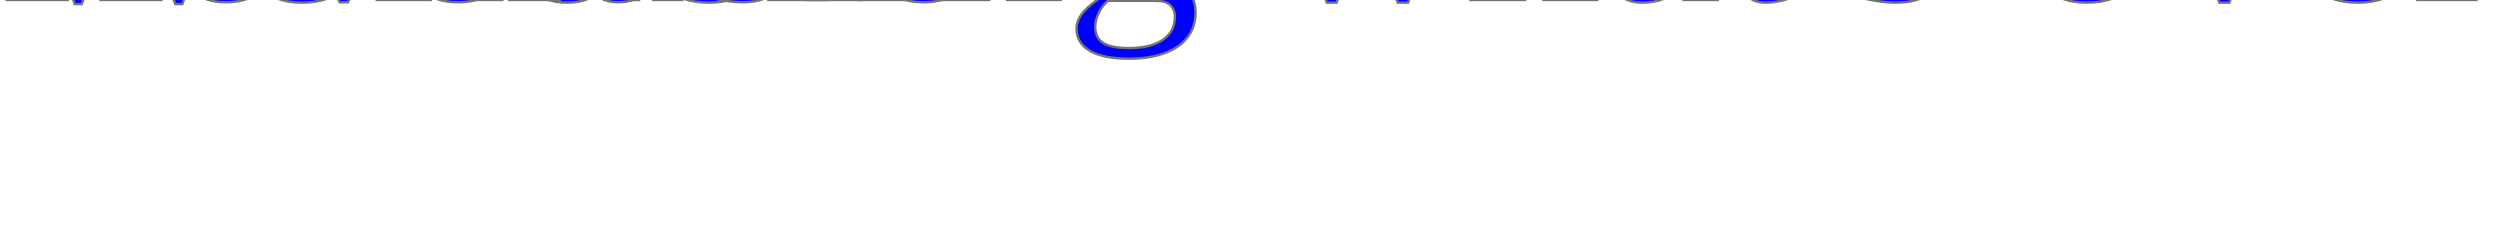
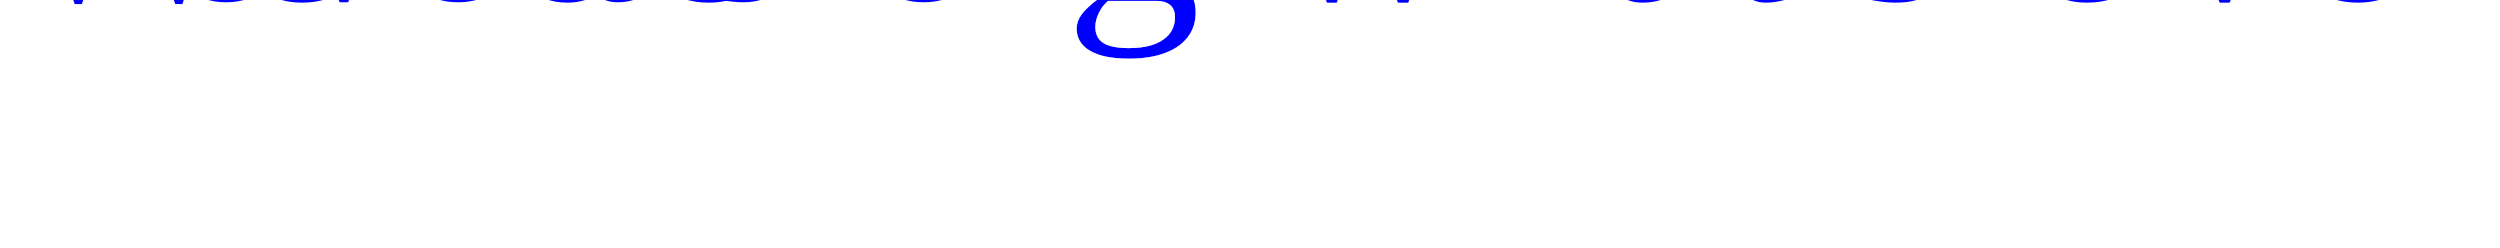
<svg xmlns="http://www.w3.org/2000/svg" xmlns:ns1="http://xmlns.pavpen.dev/calculable-svg/0.1" xmlns:ns2="http://xmlns.pavpen.dev/calculable-svg/0.1/attribute-expression/attribute-name" xmlns:ns3="http://xmlns.pavpen.dev/calculable-svg/0.1/attribute-expression/jinja" ns1:live-update="true" ns2:viewbox="viewBox" ns3:viewbox="         {{- document.getConst('contentBBox').x - document.getConst('braceStrokeWidthPx') / 2 }}{{ ' ' }}         {{- document.getConst('contentBBox').y - document.getConst('braceStrokeWidthPx') / 2 }}{{ ' ' }}         {{- document.getConst('contentBBox').width + document.getConst('braceStrokeWidthPx') }}{{ ' ' }}         {{- document.getConst('contentBBox').height + document.getConst('braceStrokeWidthPx') }}">
  <style>
        .static-label {
            font-size: 56px;
-             stroke-width: 0.5px;
            fill: #00f;
-             stroke: #757575;
+             text-shadow: 1px 2px 1px #d3d3d3;
+             filter: drop-shadow(1px 1px 3px #fff);
        }
        .responsive-label {
            font-size: 48px;
-             stroke-width: 0.5px;
            fill: #00f;
-             stroke: #757575;
+             text-shadow: 1px 2px 1px #d3d3d3;
+             filter: drop-shadow(1px 1px 3px #fff);
            /* An transition animation for showing CSVG live update on hover: */
-             transition: font-size 0.5s ease, fill 1s ease, stroke 0.5s ease;
+             transition: font-size 0.5s ease, fill 1s ease, text-shadow 0.5s ease, filter 0.5s ease;
        }
        .responsive-label:hover {
            font-size: 56px;
-             fill: #757575;
-             stroke: #00f;
+             fill: #4060a0;
+             text-shadow: 1px 2px 1px #fff;
+             filter: drop-shadow(1px 1px 3px #00f);
        }
        .brace {
            stroke: #000;
            stroke-width: 4.8px;
+             fill: none;
+         }
+         .brace-outline {
+             stroke: #757575;
+             stroke-width: 6.8px;
            fill: none;
        }
    </style>
  <ns1:consts>
    <ns1:const ns1:name="contentBBox">document.localIdToElement.get('content').getBBox()</ns1:const>
    <ns1:const ns1:name="fontSizePx">document.localIdToElement.get('responsive-label').getUsedStyleDimensions().fontSizePx</ns1:const>
    <ns1:const ns1:name="braceToBaseLineDistancePx">document.getConst('fontSizePx') * 0.2</ns1:const>
    <ns1:const ns1:name="braceStrokeWidthPx">document.localIdToElement.get('brace').getUsedStyleDimensions().strokeWidthPx</ns1:const>
    <ns1:const ns1:name="braceHandDepthPx">document.getConst('fontSizePx') * 0.2</ns1:const>
    <ns1:const ns1:name="braceHandCornerRadiusPx">document.getConst('fontSizePx') * 0.05</ns1:const>
    <ns1:const ns1:name="braceMouthDepthPx">document.getConst('fontSizePx') * 0.2</ns1:const>
    <ns1:const ns1:name="braceMouthWidthPx">document.getConst('fontSizePx') * 0.25</ns1:const>
    <ns1:const ns1:name="braceMouthCornerRadiusPx">document.getConst('fontSizePx') * 0.05</ns1:const>
    <ns1:const ns1:name="braceSpanPx">document.localIdToElement.get('responsive-label-container').getBBox().width</ns1:const>
    <ns1:const ns1:name="braceHandStraightLengthPx">document.getConst('braceHandDepthPx') - document.getConst('braceHandCornerRadiusPx')</ns1:const>
    <ns1:const ns1:name="braceSpanStraightLengthPx">document.getConst('braceSpanPx') / 2 - document.getConst('braceHandCornerRadiusPx') - document.getConst('braceMouthWidthPx') / 2</ns1:const>
    <ns1:const ns1:name="braceMouthVertDistPastCornerPx">document.getConst('braceMouthDepthPx') - document.getConst('braceMouthCornerRadiusPx')</ns1:const>
    <ns1:const ns1:name="braceMouthCornerCosAngleQuadEqA">document.getConst('braceMouthVertDistPastCornerPx') * document.getConst('braceMouthVertDistPastCornerPx') + document.getConst('braceMouthWidthPx') * document.getConst('braceMouthWidthPx') / 4</ns1:const>
    <ns1:const ns1:name="braceMouthCornerCosAngleQuadEqB">2 * document.getConst('braceMouthCornerRadiusPx') * document.getConst('braceMouthVertDistPastCornerPx')</ns1:const>
    <ns1:const ns1:name="braceMouthCornerCosAngleQuadEqC">document.getConst('braceMouthCornerRadiusPx') * document.getConst('braceMouthCornerRadiusPx') - document.getConst('braceMouthWidthPx') * document.getConst('braceMouthWidthPx') / 4</ns1:const>
    <ns1:const ns1:name="braceMouthCornerCosAngle">(-document.getConst('braceMouthCornerCosAngleQuadEqB') + Math.sqrt(document.getConst('braceMouthCornerCosAngleQuadEqB') * document.getConst('braceMouthCornerCosAngleQuadEqB') - 4 * document.getConst('braceMouthCornerCosAngleQuadEqA') * document.getConst('braceMouthCornerCosAngleQuadEqC'))) / (2 * document.getConst('braceMouthCornerCosAngleQuadEqA'))</ns1:const>
    <ns1:const ns1:name="braceMouthCornerSinAngle">Math.sqrt(1 - document.getConst('braceMouthCornerCosAngle') * document.getConst('braceMouthCornerCosAngle'))</ns1:const>
    <ns1:const ns1:name="braceMouthCornerHorizontalSizePx">document.getConst('braceMouthCornerRadiusPx') * document.getConst('braceMouthCornerSinAngle')</ns1:const>
    <ns1:const ns1:name="braceMouthCornerVerticalSizePx">document.getConst('braceMouthCornerRadiusPx') * (1 - document.getConst('braceMouthCornerCosAngle'))</ns1:const>
    <ns1:const ns1:name="braceMouthStraightLengthHorizontalComponentPx">document.getConst('braceMouthWidthPx') / 2 - document.getConst('braceMouthCornerHorizontalSizePx')</ns1:const>
    <ns1:const ns1:name="braceMouthStraightLengthVerticalComponentPx">document.getConst('braceMouthDepthPx') - document.getConst('braceMouthCornerVerticalSizePx')</ns1:const>
  </ns1:consts>
  <g ns1:doc-local-id="content">
-     <path ns1:doc-local-id="brace" class="brace" ns3:d="             {{- '' }}M1,{{ document.getConst('braceToBaseLineDistancePx') }}             {{- ' ' }}v{{ document.getConst('braceHandStraightLengthPx') }}             {{- ' ' }}a{{ document.getConst('braceHandCornerRadiusPx') }},{{ document.getConst('braceHandCornerRadiusPx') }},0,0,0,{{ document.getConst('braceHandCornerRadiusPx') }},{{ document.getConst('braceHandCornerRadiusPx') }}             {{- ' ' }}h{{ document.getConst('braceSpanStraightLengthPx') }}             {{- ' ' }}a{{ document.getConst('braceMouthCornerRadiusPx') }},{{ document.getConst('braceMouthCornerRadiusPx') }},0,0,1,{{ document.getConst('braceMouthCornerHorizontalSizePx') }},{{ document.getConst('braceMouthCornerVerticalSizePx') }}             {{- ' ' }}l{{ document.getConst('braceMouthStraightLengthHorizontalComponentPx') }},{{ document.getConst('braceMouthStraightLengthVerticalComponentPx') }}             {{- ' ' }}l{{ document.getConst('braceMouthStraightLengthHorizontalComponentPx') }},{{ 0 - document.getConst('braceMouthStraightLengthVerticalComponentPx') }}             {{- ' ' }}a{{ document.getConst('braceMouthCornerRadiusPx') }},{{ document.getConst('braceMouthCornerRadiusPx') }},0,0,1,{{ document.getConst('braceMouthCornerHorizontalSizePx') }},{{ 0 - document.getConst('braceMouthCornerVerticalSizePx') }}             {{- ' ' }}h{{ document.getConst('braceSpanStraightLengthPx') }}             {{- ' ' }}a{{ document.getConst('braceHandCornerRadiusPx') }},{{ document.getConst('braceHandCornerRadiusPx') }},0,0,0,{{ document.getConst('braceHandCornerRadiusPx') }},{{ 0 - document.getConst('braceHandCornerRadiusPx') }}             {{- ' ' }}v{{ 0 - document.getConst('braceHandStraightLengthPx') }}{{ '' -}}             " />
+     <path ns1:doc-local-id="braceOutline" class="brace-outline" ns3:d="             {{- '' }}M1,{{ document.getConst('braceToBaseLineDistancePx') }}             {{- ' ' }}v{{ document.getConst('braceHandStraightLengthPx') }}             {{- ' ' }}a{{ document.getConst('braceHandCornerRadiusPx') }},{{ document.getConst('braceHandCornerRadiusPx') }},0,0,0,{{ document.getConst('braceHandCornerRadiusPx') }},{{ document.getConst('braceHandCornerRadiusPx') }}             {{- ' ' }}h{{ document.getConst('braceSpanStraightLengthPx') }}             {{- ' ' }}a{{ document.getConst('braceMouthCornerRadiusPx') }},{{ document.getConst('braceMouthCornerRadiusPx') }},0,0,1,{{ document.getConst('braceMouthCornerHorizontalSizePx') }},{{ document.getConst('braceMouthCornerVerticalSizePx') }}             {{- ' ' }}l{{ document.getConst('braceMouthStraightLengthHorizontalComponentPx') }},{{ document.getConst('braceMouthStraightLengthVerticalComponentPx') }}             {{- ' ' }}l{{ document.getConst('braceMouthStraightLengthHorizontalComponentPx') }},{{ 0 - document.getConst('braceMouthStraightLengthVerticalComponentPx') }}             {{- ' ' }}a{{ document.getConst('braceMouthCornerRadiusPx') }},{{ document.getConst('braceMouthCornerRadiusPx') }},0,0,1,{{ document.getConst('braceMouthCornerHorizontalSizePx') }},{{ 0 - document.getConst('braceMouthCornerVerticalSizePx') }}             {{- ' ' }}h{{ document.getConst('braceSpanStraightLengthPx') }}             {{- ' ' }}a{{ document.getConst('braceHandCornerRadiusPx') }},{{ document.getConst('braceHandCornerRadiusPx') }},0,0,0,{{ document.getConst('braceHandCornerRadiusPx') }},{{ 0 - document.getConst('braceHandCornerRadiusPx') }}             {{- ' ' }}v{{ 0 - document.getConst('braceHandStraightLengthPx') }}{{ '' -}}             " />
+     <path ns1:doc-local-id="brace" class="brace" ns3:d="{{ document.localIdToElement.get('braceOutline').getAttribute('d') }}" />
    <text class="static-label" x="0" ns3:y="{{ 0 - document.localIdToElement.get('responsive-label-container').getBBox().height - document.getConst('fontSizePx') * 0.2 }}">
            Wondering what's over</text>
    <g ns1:doc-local-id="responsive-label-container">
      <text ns1:doc-local-id="responsive-label" class="responsive-label" x="0" y="0" text-anchor="start">Hoverable</text>
    </g>
  </g>
</svg>
